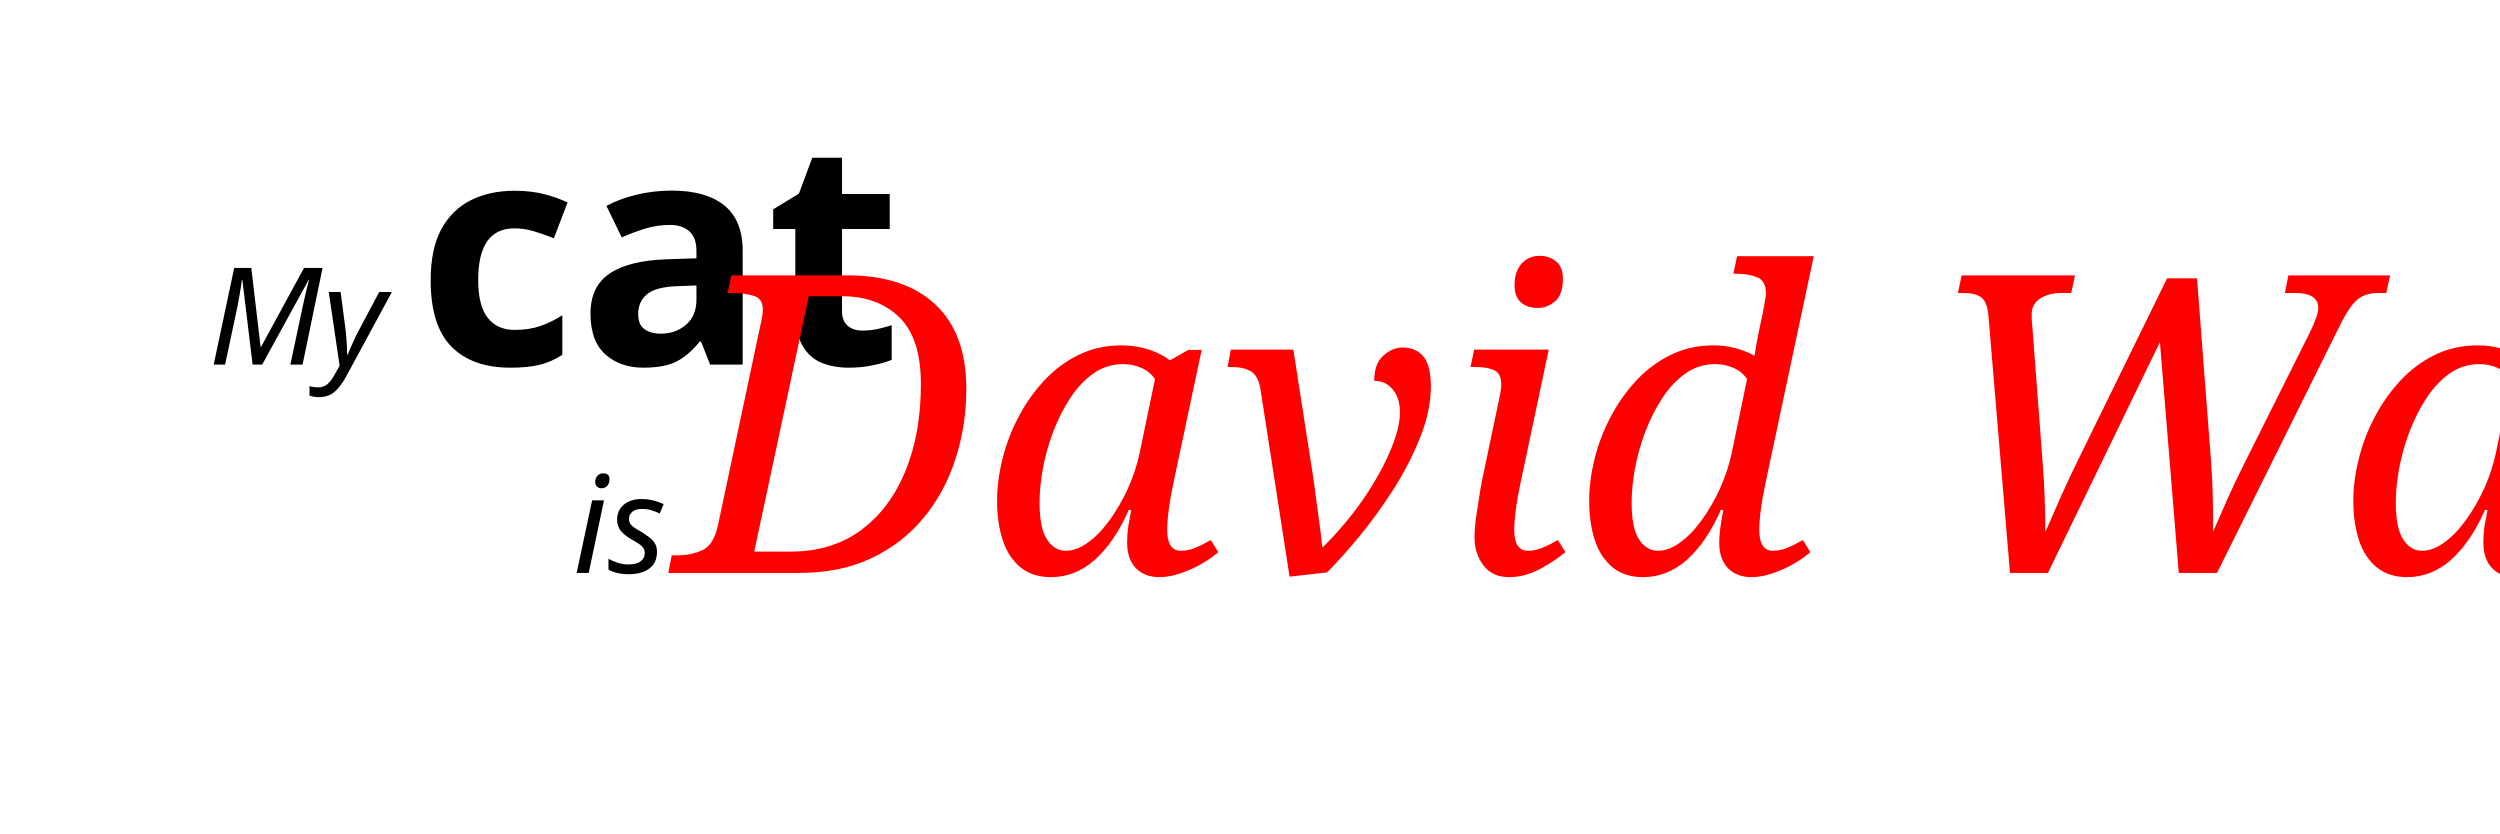
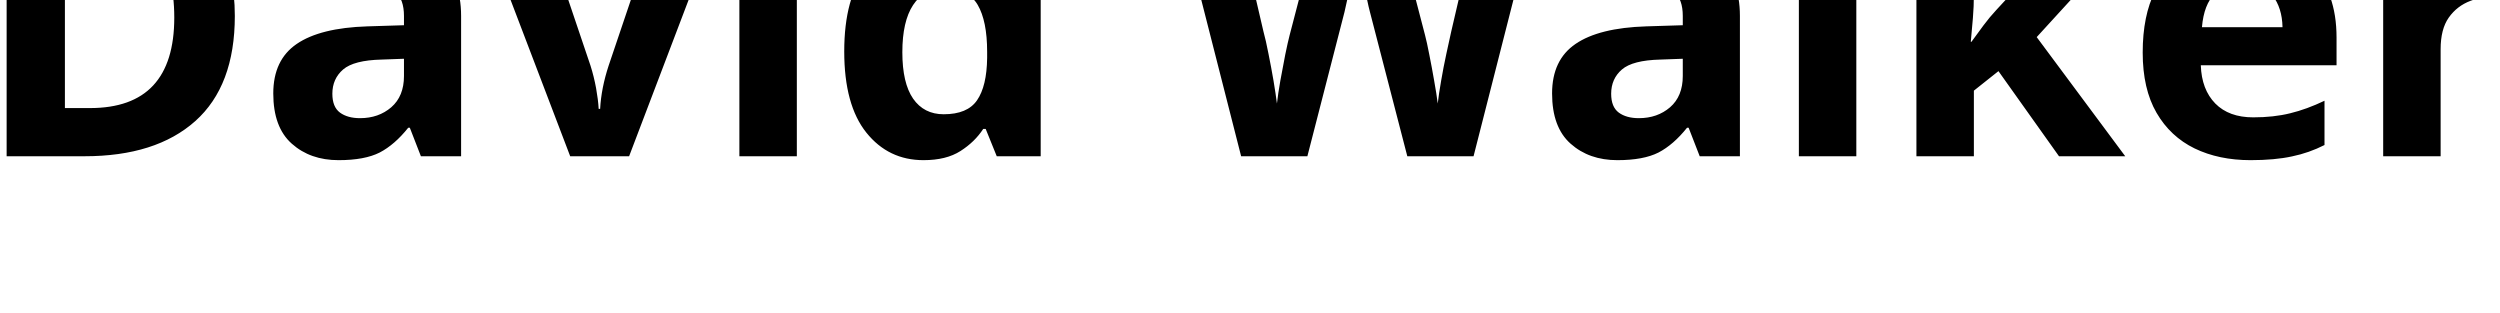
- <svg xmlns="http://www.w3.org/2000/svg" viewBox="0 0 240 80">
-   <style>
-         .small{font:italic 13px sans-serif}
-     </style>
-   <text x="20" y="35" class="small">
-         My
-     </text>
-   <text x="40" y="35" style="font:700 30px sans-serif">
-         cat
-     </text>
-   <text x="55" y="55" class="small">
-         is
-     </text>
-   <text x="65" y="55" style="font:italic 40px serif;fill:red">
+ <svg xmlns="http://www.w3.org/2000/svg" viewBox="0 0 240 30">
+   <text x="50%" y="50%" alignment-baseline="central" text-anchor="middle" style="font-family: sans-serif; font-size: 37px; font-weight: bold; fill: black">
        David Walker
    </text>
</svg>
